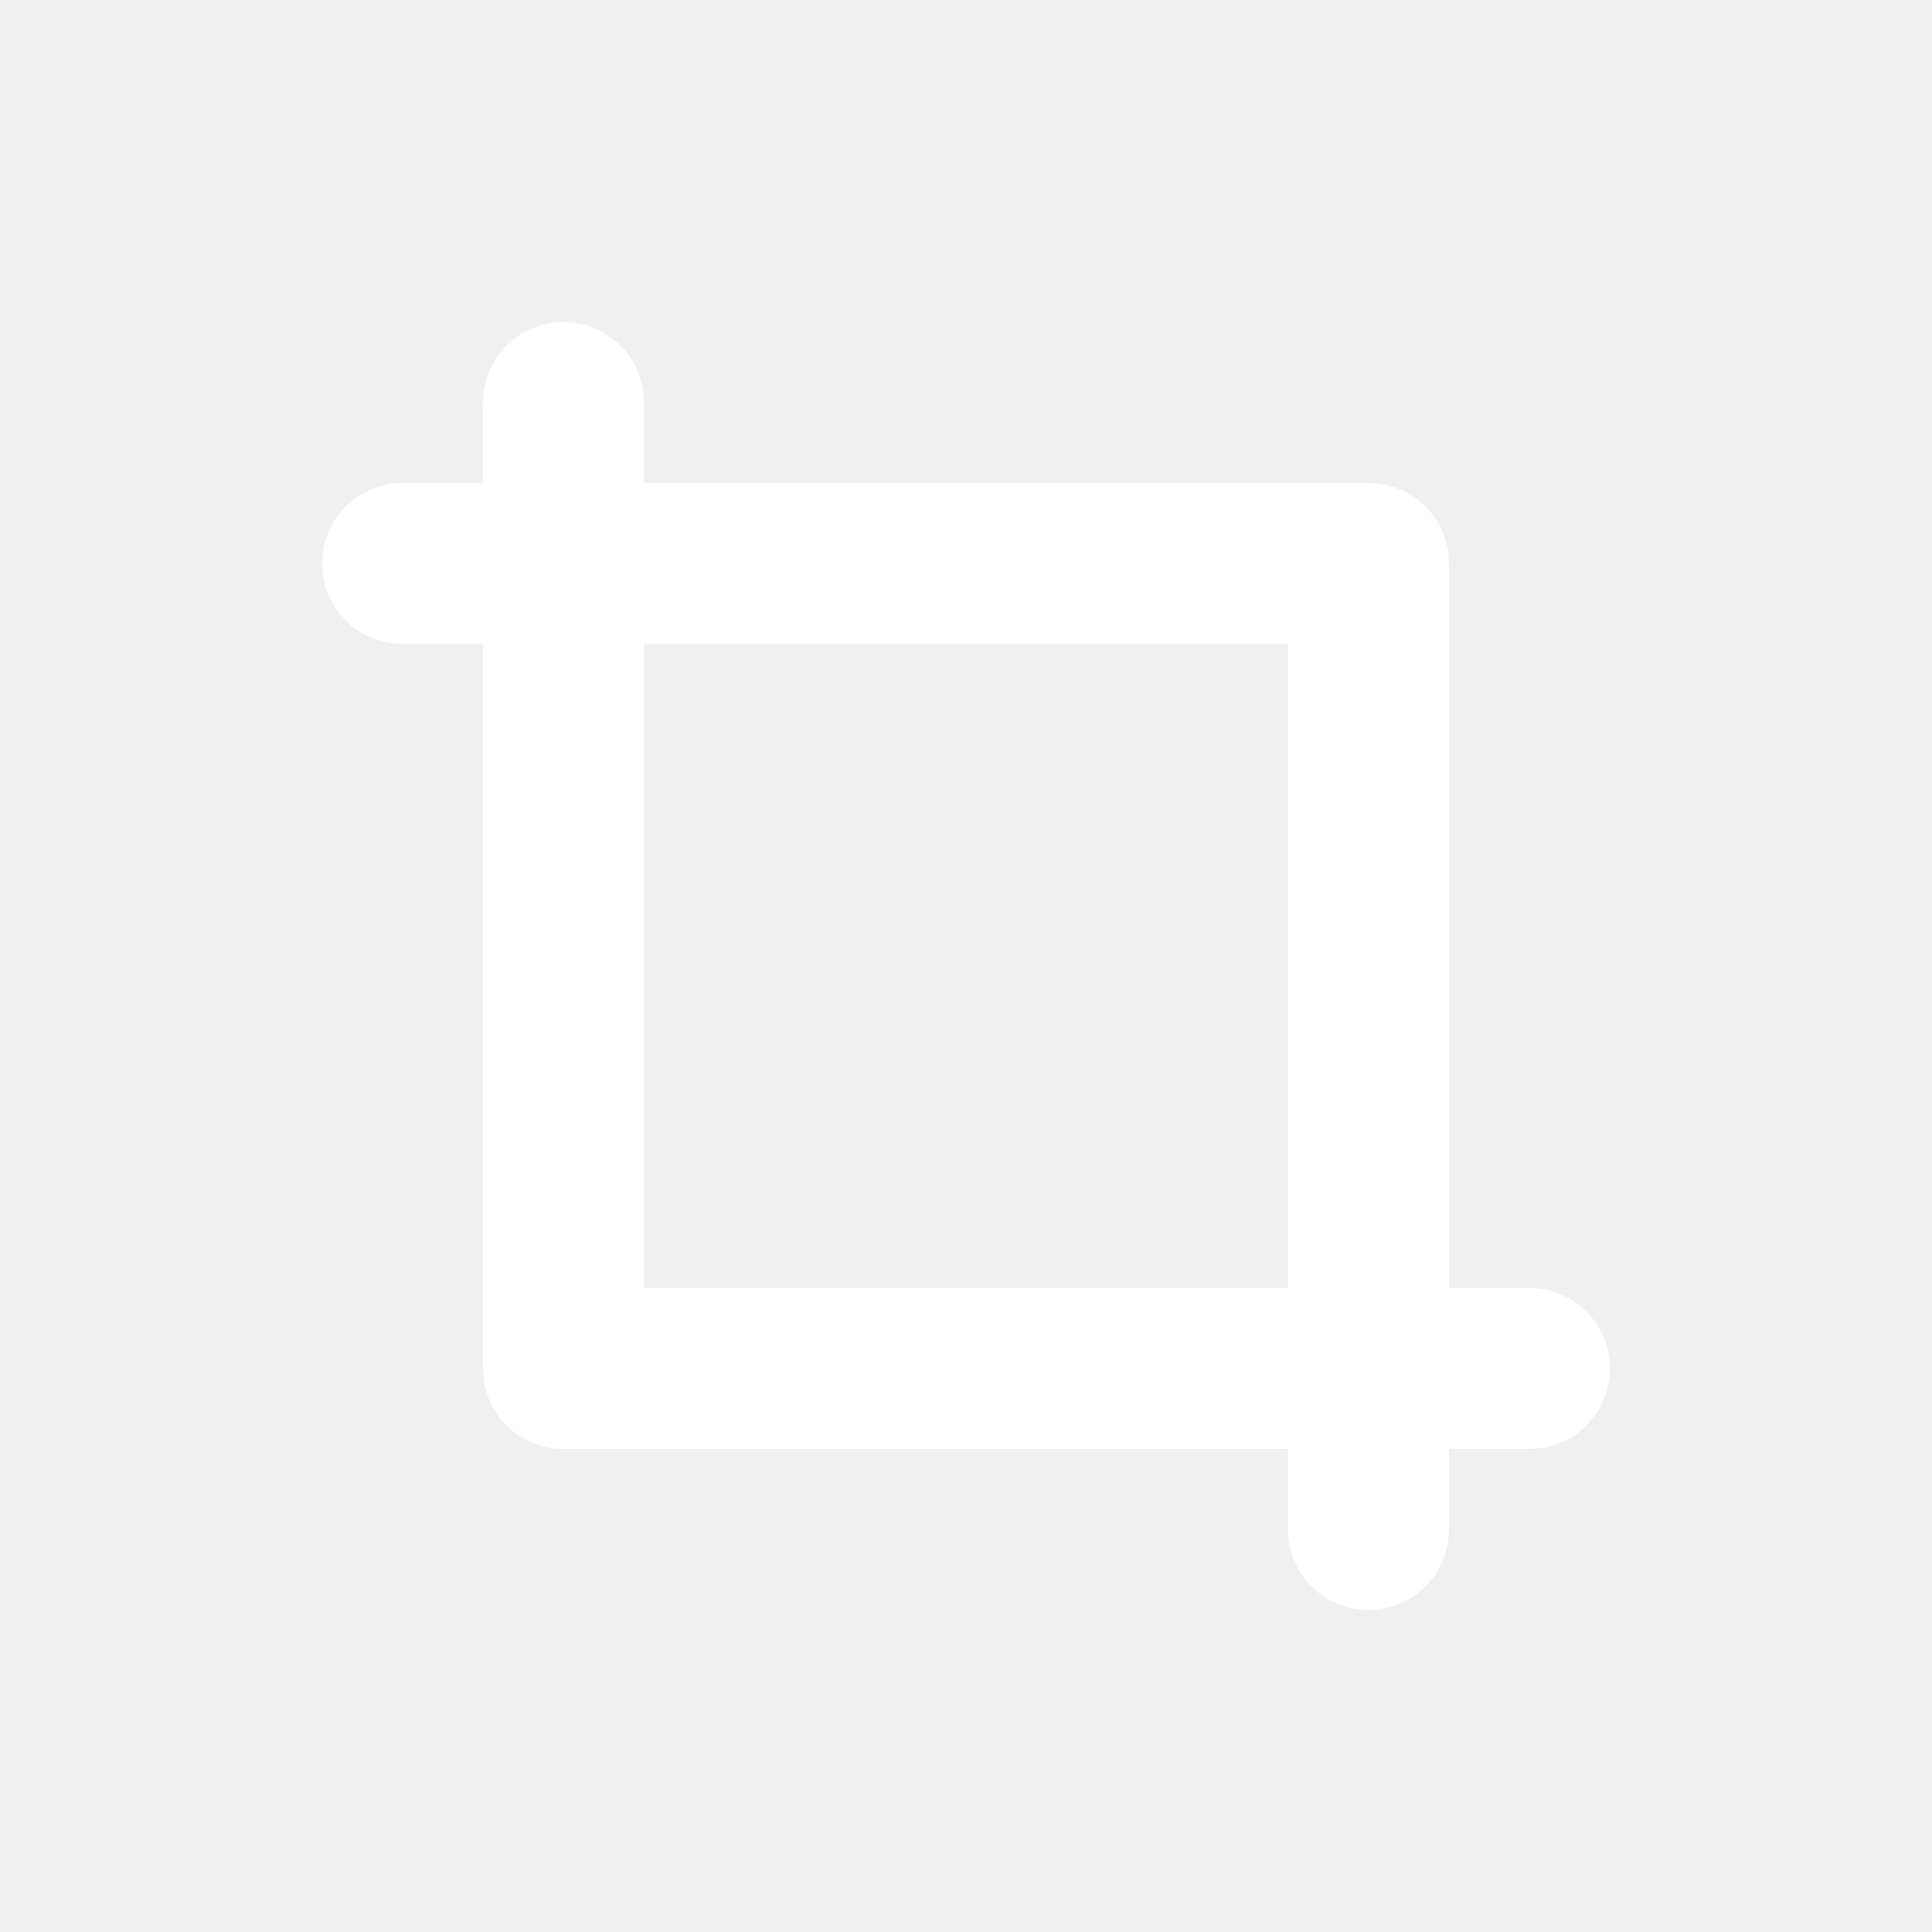
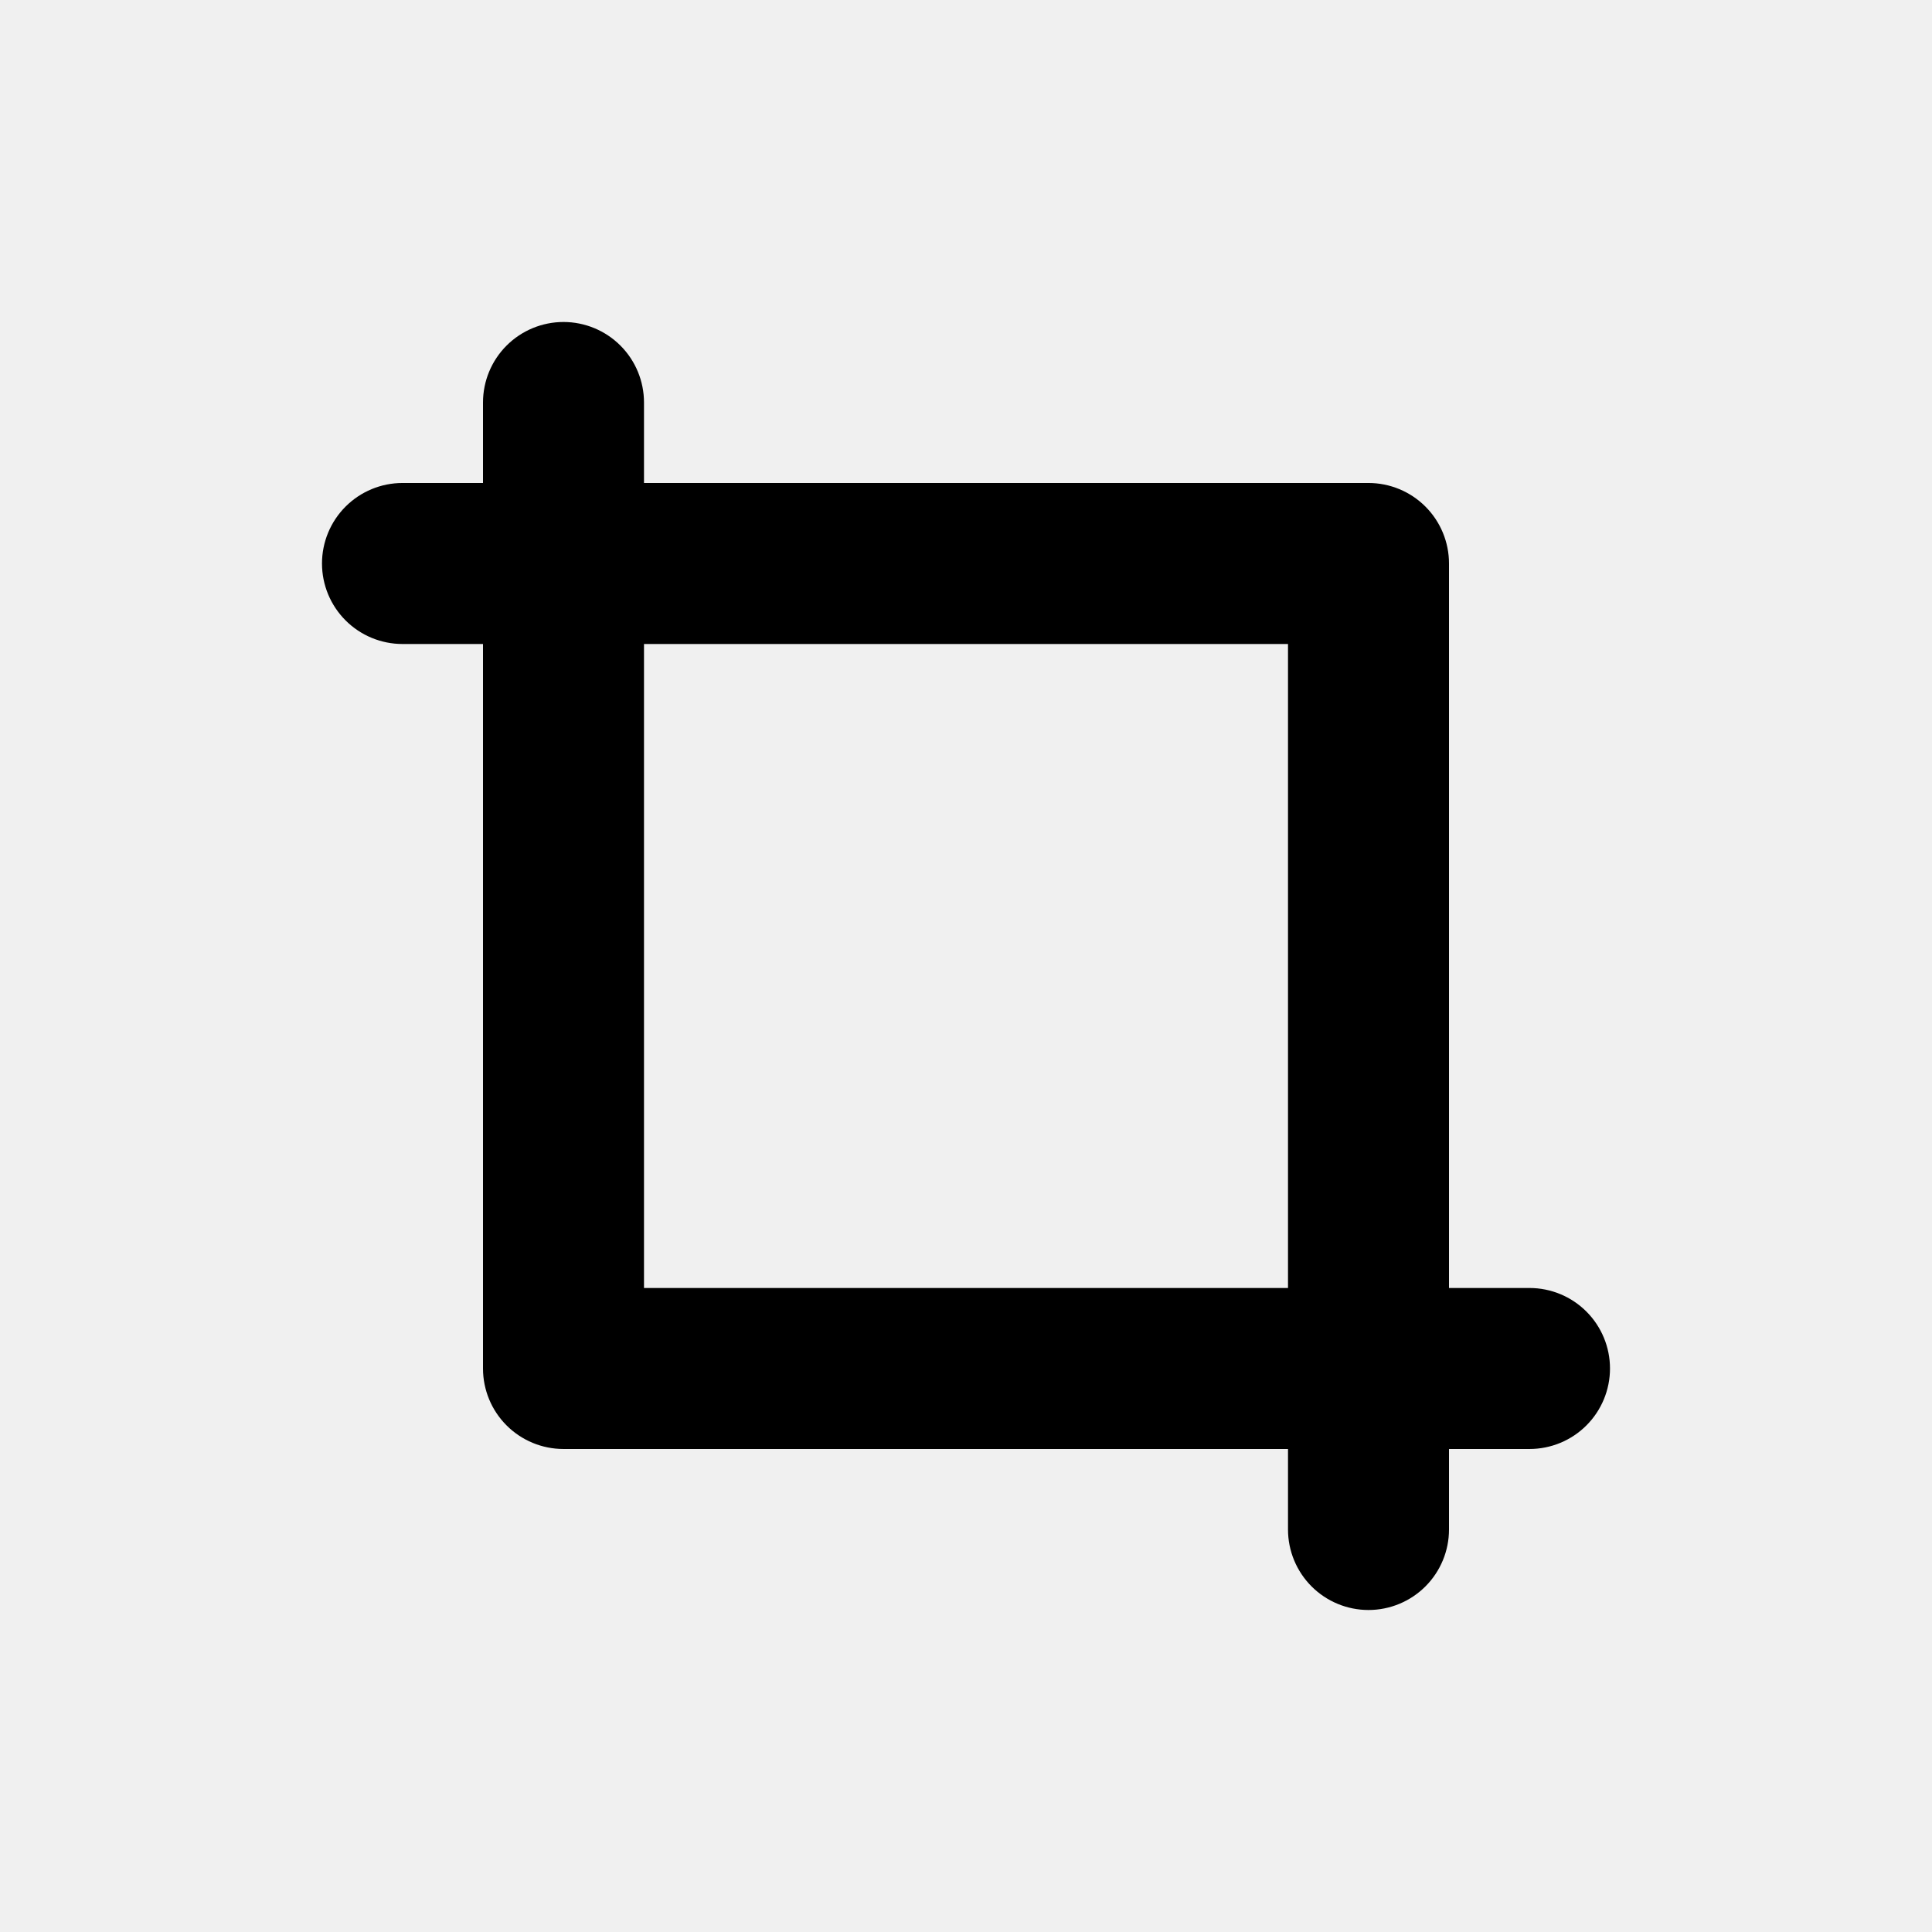
<svg xmlns="http://www.w3.org/2000/svg" width="250" height="250" viewBox="0 0 250 250" fill="none">
-   <path d="M197.917 166.666H187.5V72.916C187.5 70.153 186.402 67.504 184.449 65.55C182.495 63.597 179.846 62.499 177.083 62.499H83.333V52.083C83.333 49.32 82.236 46.67 80.282 44.717C78.329 42.764 75.679 41.666 72.916 41.666C70.154 41.666 67.504 42.764 65.551 44.717C63.597 46.67 62.5 49.32 62.5 52.083V62.499H52.083C49.321 62.499 46.671 63.597 44.718 65.55C42.764 67.504 41.666 70.153 41.666 72.916C41.666 75.679 42.764 78.328 44.718 80.282C46.671 82.235 49.321 83.333 52.083 83.333H62.5V177.083C62.5 179.845 63.597 182.495 65.551 184.448C67.504 186.402 70.154 187.499 72.916 187.499H166.667V197.916C166.667 200.679 167.764 203.328 169.717 205.282C171.671 207.235 174.32 208.333 177.083 208.333C179.846 208.333 182.495 207.235 184.449 205.282C186.402 203.328 187.5 200.679 187.5 197.916V187.499H197.917C200.679 187.499 203.329 186.402 205.282 184.448C207.236 182.495 208.333 179.845 208.333 177.083C208.333 174.32 207.236 171.67 205.282 169.717C203.329 167.763 200.679 166.666 197.917 166.666ZM166.667 166.666H83.333V83.333H166.667V166.666Z" fill="white" />
+   <path d="M197.917 166.666H187.5V72.916C187.5 70.153 186.402 67.504 184.449 65.55C182.495 63.597 179.846 62.499 177.083 62.499H83.333V52.083C83.333 49.32 82.236 46.67 80.282 44.717C78.329 42.764 75.679 41.666 72.916 41.666C70.154 41.666 67.504 42.764 65.551 44.717C63.597 46.67 62.5 49.32 62.5 52.083V62.499H52.083C49.321 62.499 46.671 63.597 44.718 65.55C42.764 67.504 41.666 70.153 41.666 72.916C41.666 75.679 42.764 78.328 44.718 80.282C46.671 82.235 49.321 83.333 52.083 83.333H62.5V177.083C62.5 179.845 63.597 182.495 65.551 184.448C67.504 186.402 70.154 187.499 72.916 187.499H166.667V197.916C166.667 200.679 167.764 203.328 169.717 205.282C171.671 207.235 174.32 208.333 177.083 208.333C179.846 208.333 182.495 207.235 184.449 205.282C186.402 203.328 187.5 200.679 187.5 197.916V187.499H197.917C200.679 187.499 203.329 186.402 205.282 184.448C207.236 182.495 208.333 179.845 208.333 177.083C208.333 174.32 207.236 171.67 205.282 169.717C203.329 167.763 200.679 166.666 197.917 166.666ZM166.667 166.666H83.333V83.333H166.667V166.666Z" fill="black" />
</svg>
